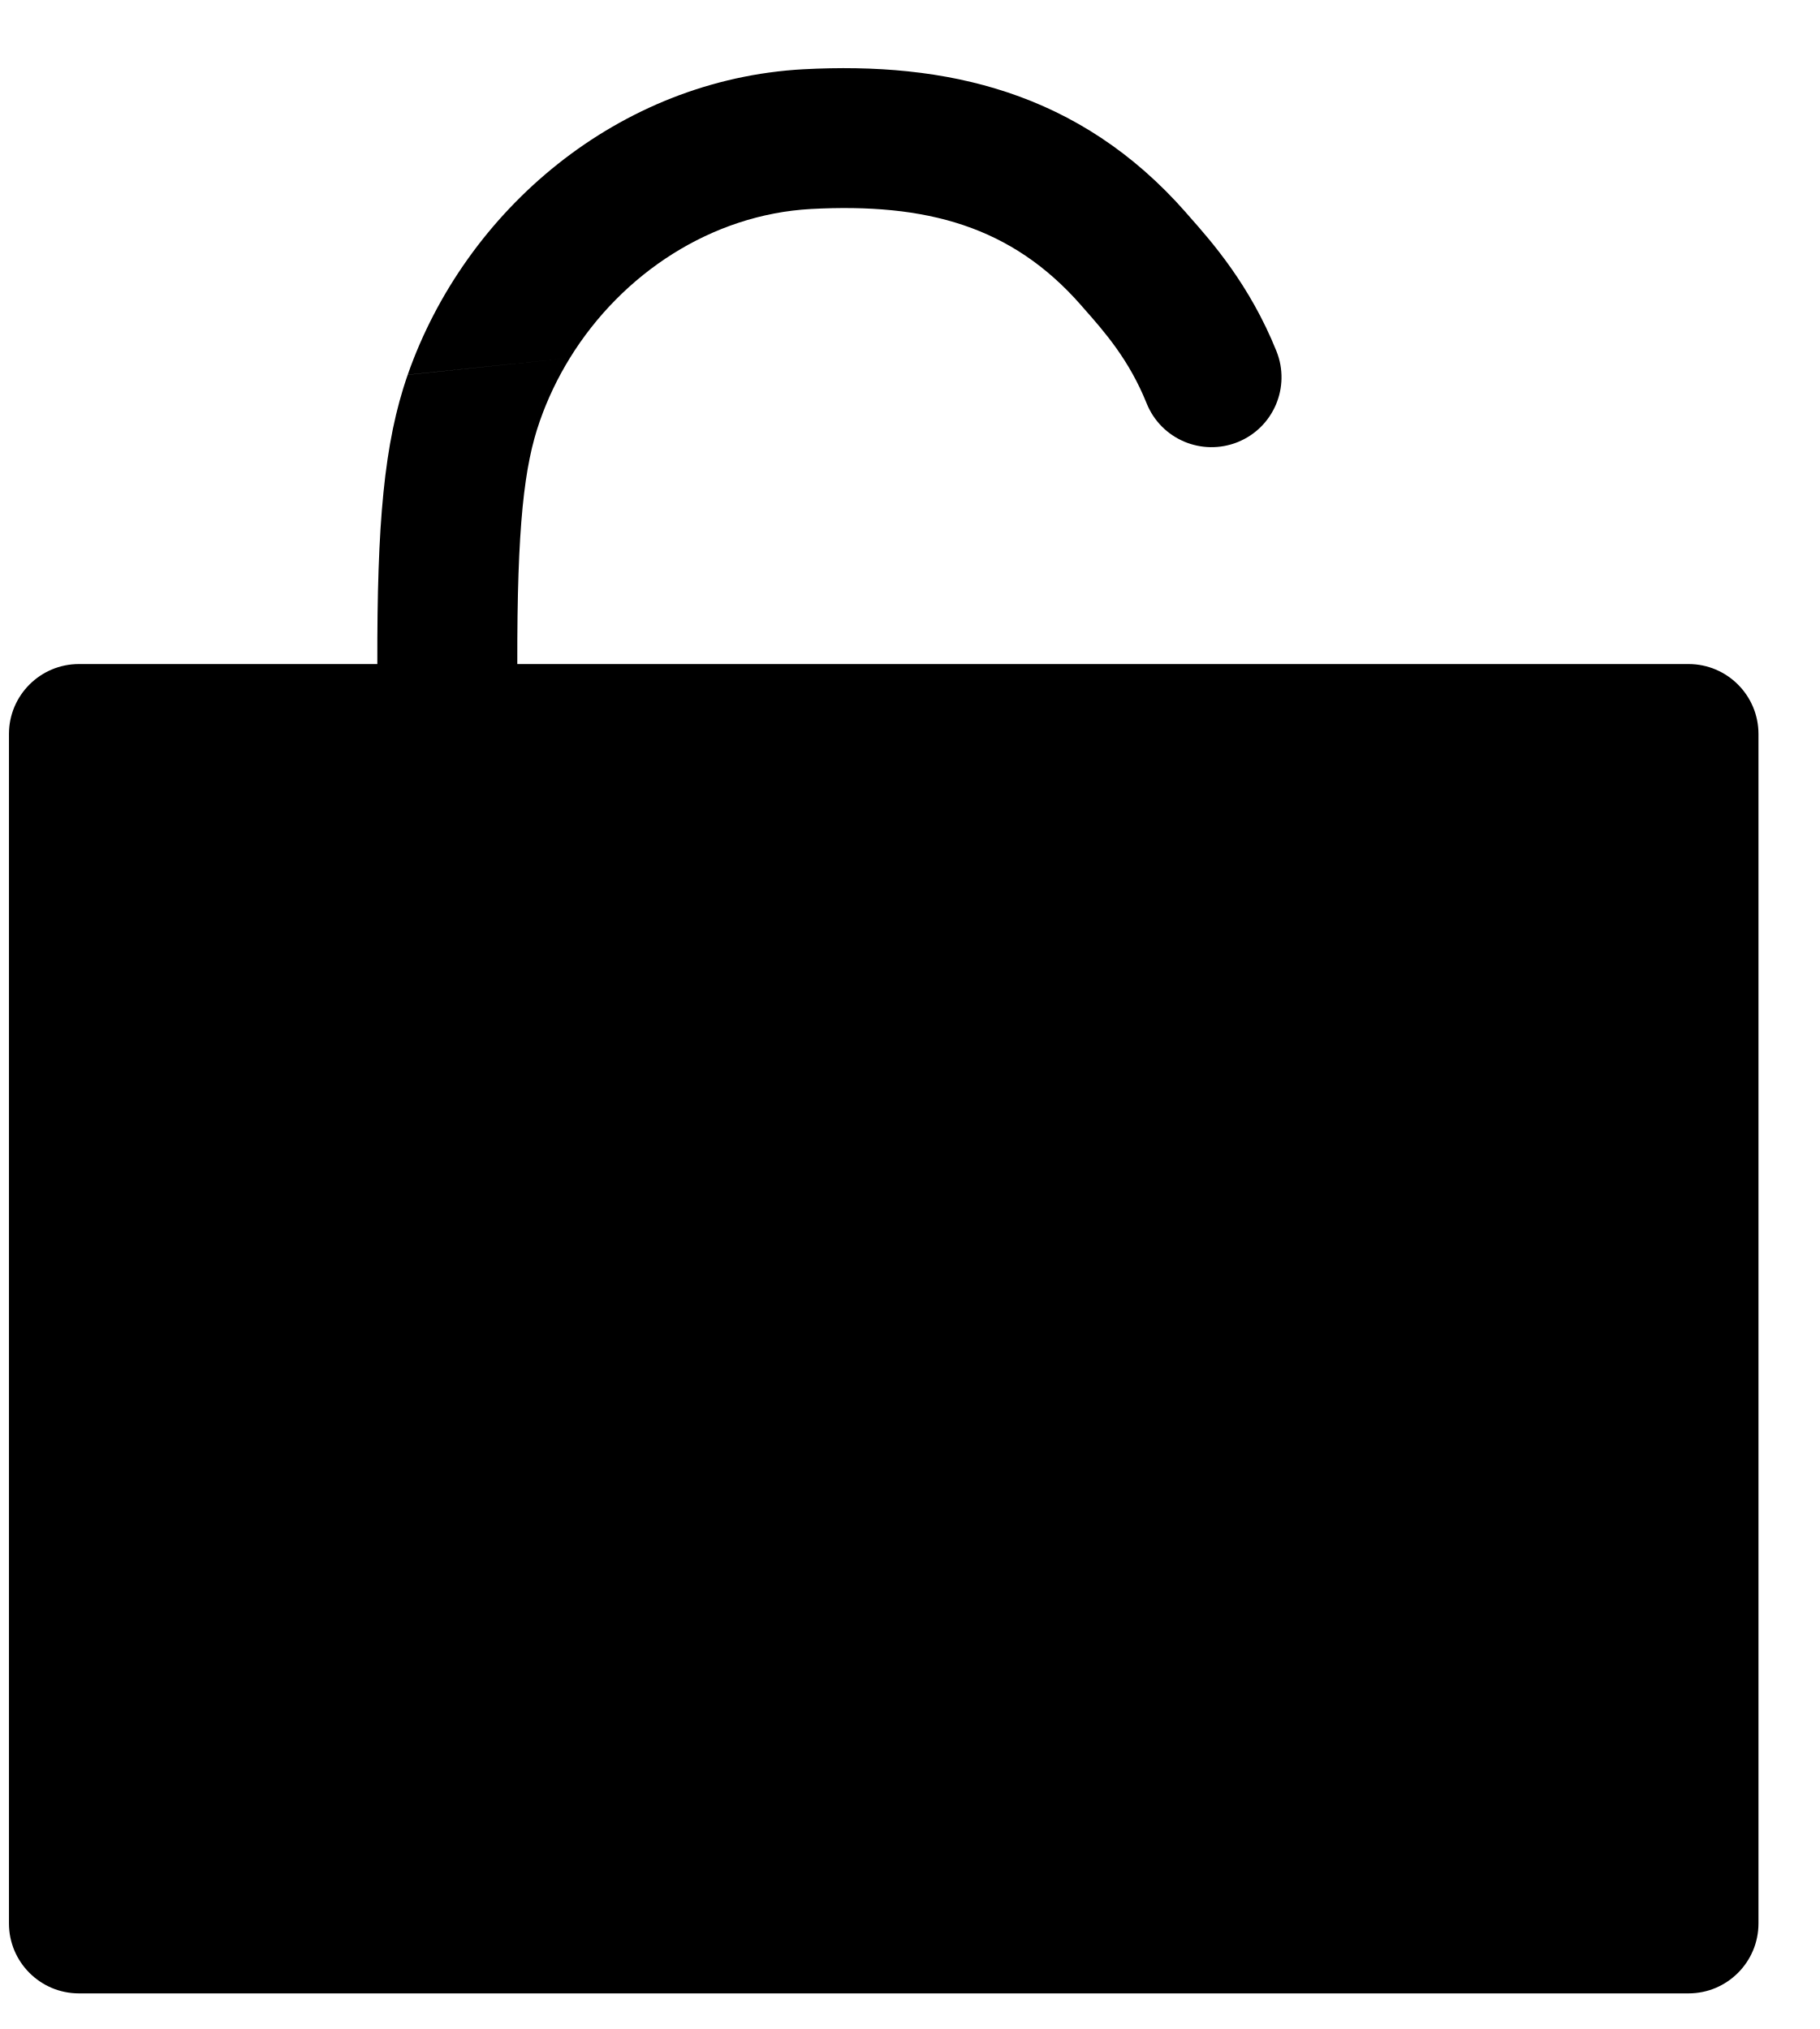
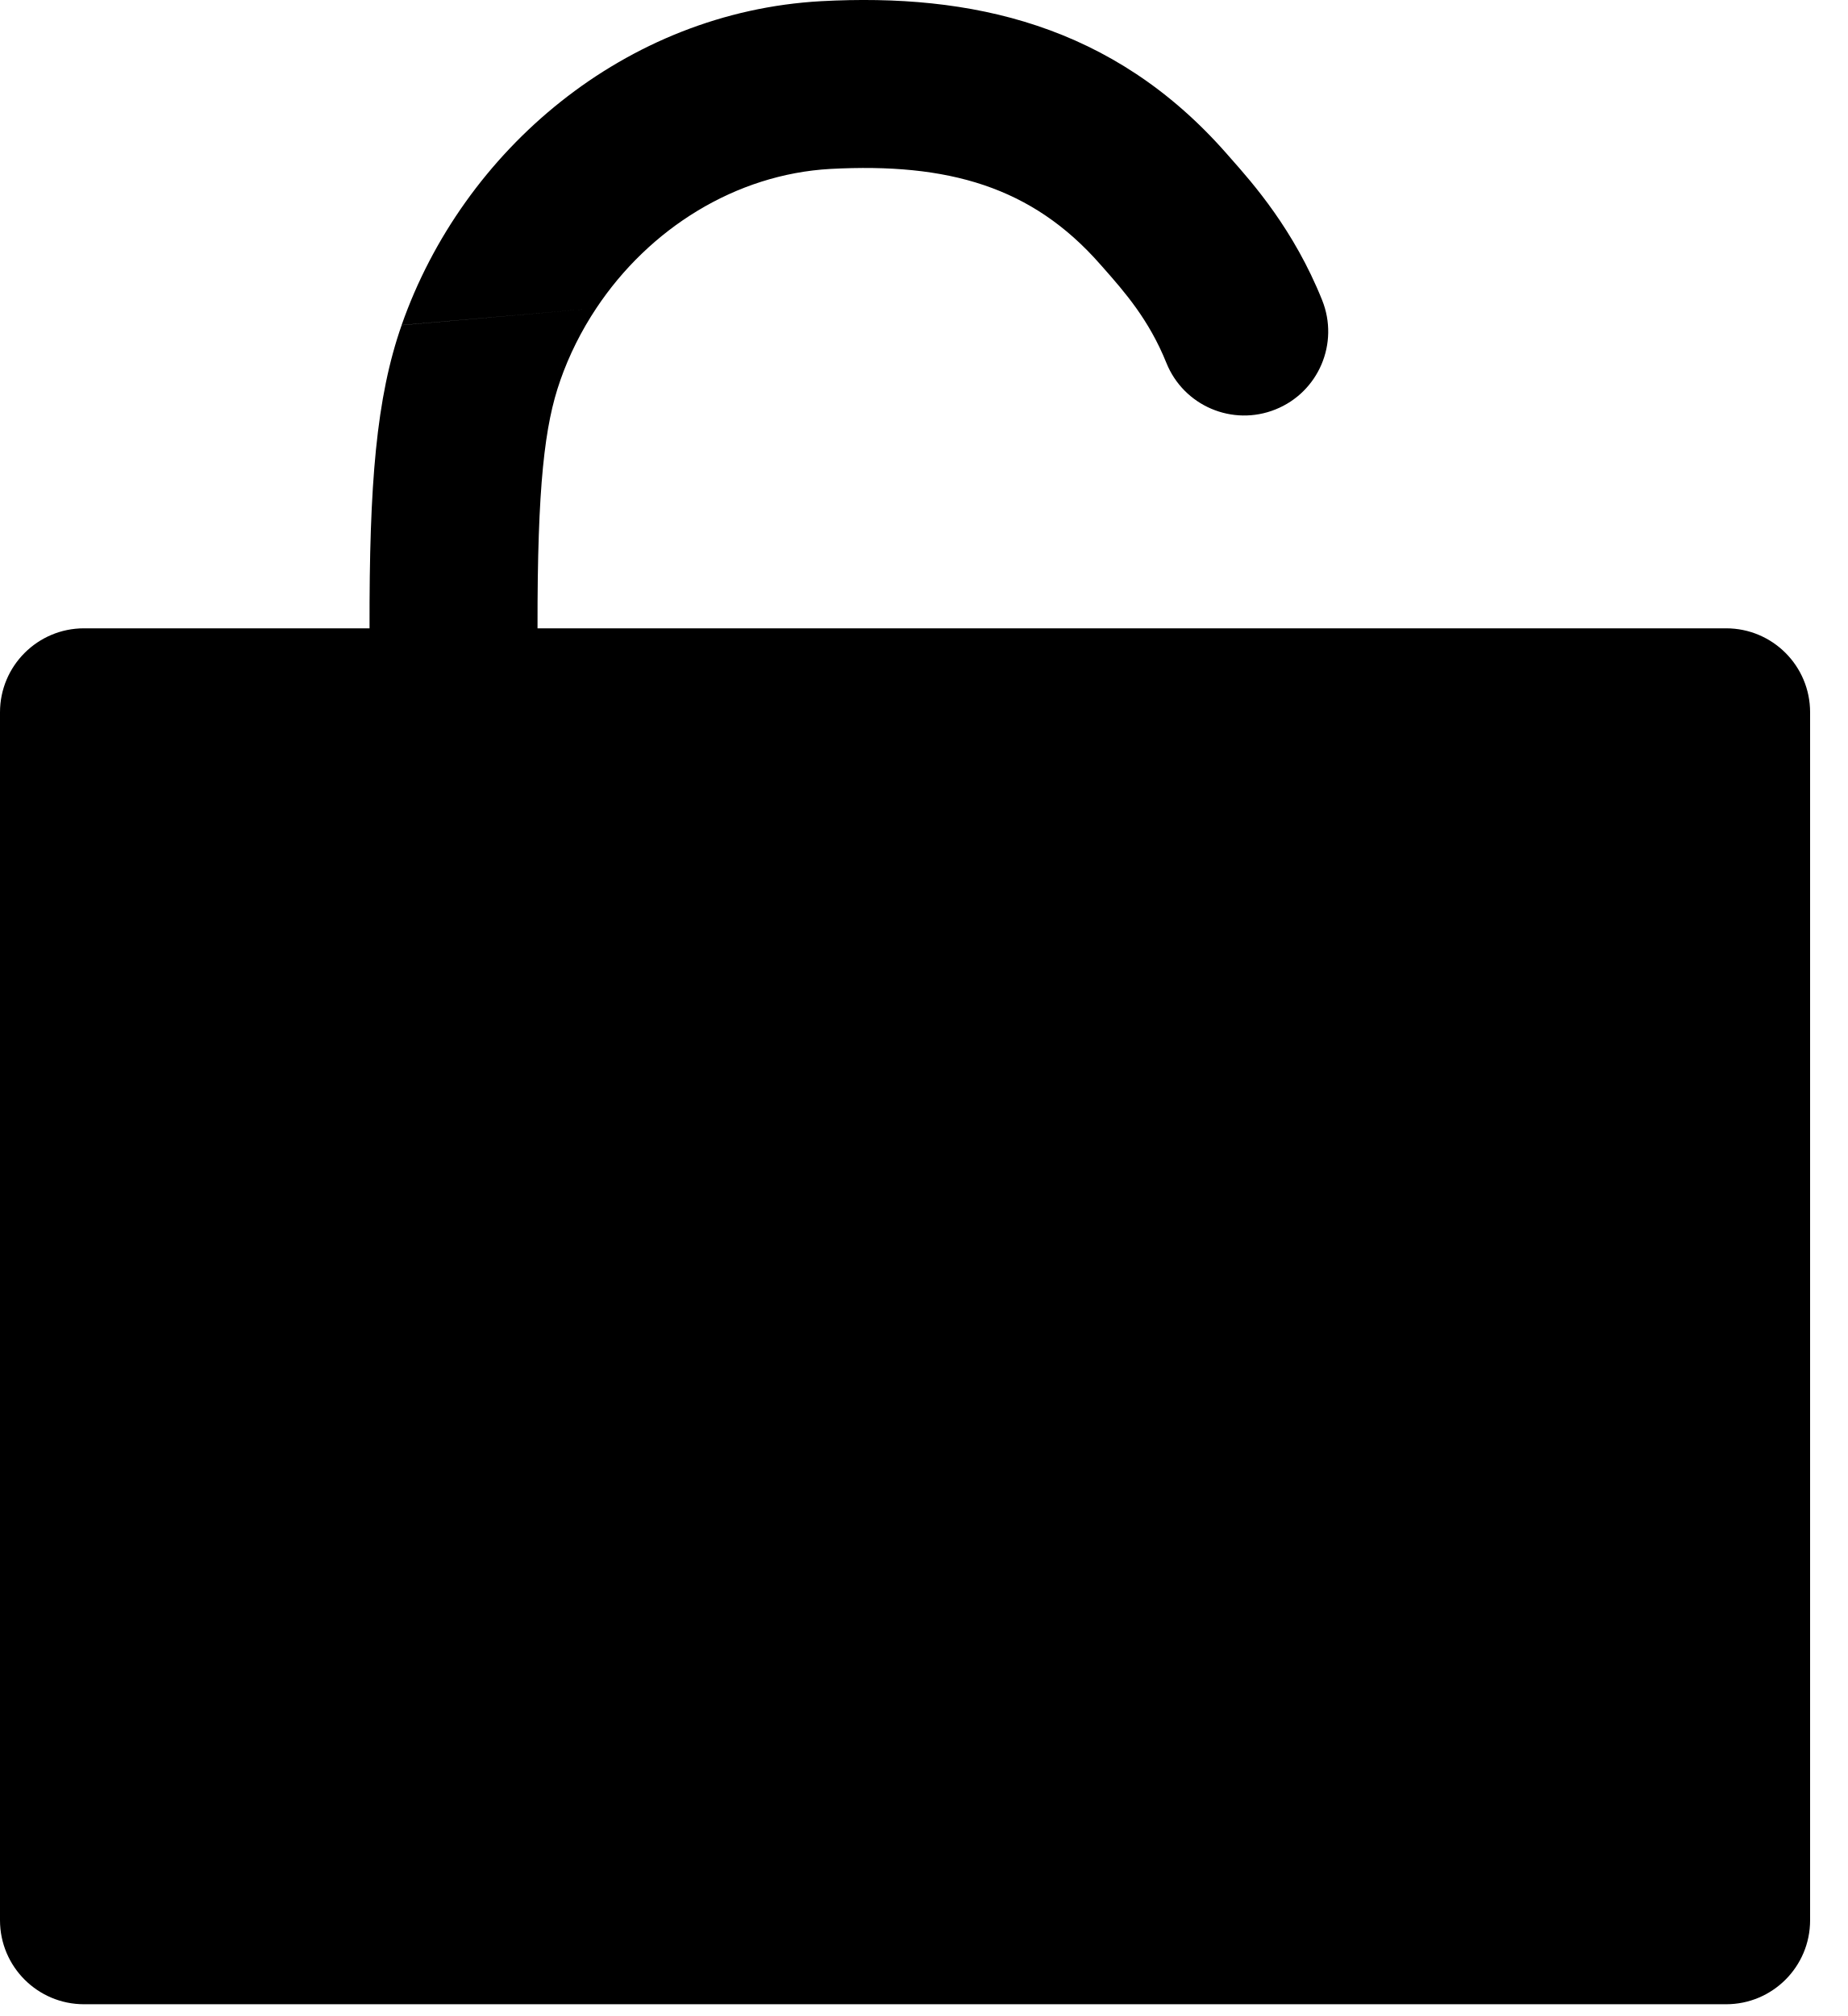
- <svg xmlns="http://www.w3.org/2000/svg" width="26" height="29" viewBox="0 0 26 29" fill="none">
-   <path fill-rule="evenodd" clip-rule="evenodd" d="M11.588 2.987C13.245 2.898 14.458 3.236 15.444 4.358L8.144 5.116C8.891 3.906 10.171 3.066 11.588 2.987ZM8.144 5.116L15.444 4.358L15.491 4.412C15.784 4.744 16.135 5.143 16.385 5.765C16.591 6.277 17.173 6.525 17.686 6.319C18.198 6.113 18.446 5.531 18.24 5.019C17.859 4.07 17.308 3.448 17.005 3.105L16.947 3.039L16.947 3.038C15.422 1.303 13.513 0.881 11.48 0.99L11.479 0.99C8.842 1.136 6.654 2.993 5.826 5.356L8.144 5.116C8.144 5.116 8.144 5.116 8.144 5.116ZM7.392 9.491C7.388 7.51 7.491 6.652 7.714 6.018L7.714 6.018C7.825 5.7 7.97 5.398 8.144 5.116L5.826 5.357C5.485 6.331 5.387 7.495 5.392 9.491H1.128C0.576 9.491 0.128 9.939 0.128 10.491V27.491C0.128 28.043 0.576 28.491 1.128 28.491H24.128C24.68 28.491 25.128 28.043 25.128 27.491V10.491C25.128 9.939 24.68 9.491 24.128 9.491H7.392Z" fill="black" />
+ <svg xmlns="http://www.w3.org/2000/svg" width="22" height="24" viewBox="0 0 22 24" fill="none">
+   <path fill-rule="evenodd" clip-rule="evenodd" d="M9.887 2.011C11.289 1.936 12.287 2.221 13.1 3.147L7.1 3.669C7.73 2.721 8.759 2.074 9.887 2.011ZM7.1 3.669L13.1 3.147L13.139 3.191C13.391 3.477 13.68 3.806 13.887 4.319C14.093 4.832 14.675 5.08 15.187 4.874C15.7 4.668 15.948 4.086 15.742 3.573C15.405 2.733 14.916 2.181 14.653 1.884L14.603 1.827L14.603 1.827C13.251 0.288 11.558 -0.082 9.779 0.014L9.778 0.014C7.444 0.143 5.512 1.786 4.782 3.87L7.1 3.669C7.1 3.669 7.1 3.669 7.1 3.669ZM6.4 7.48C6.397 5.774 6.486 5.055 6.67 4.532L6.67 4.531C6.777 4.225 6.923 3.935 7.1 3.669L4.782 3.871C4.48 4.733 4.396 5.759 4.4 7.48H1C0.448 7.48 0 7.928 0 8.48V22.86C0 23.412 0.448 23.86 1 23.86H20.552C21.105 23.86 21.552 23.412 21.552 22.86V8.48C21.552 7.928 21.105 7.48 20.552 7.48H6.4Z" fill="black" />
</svg>
